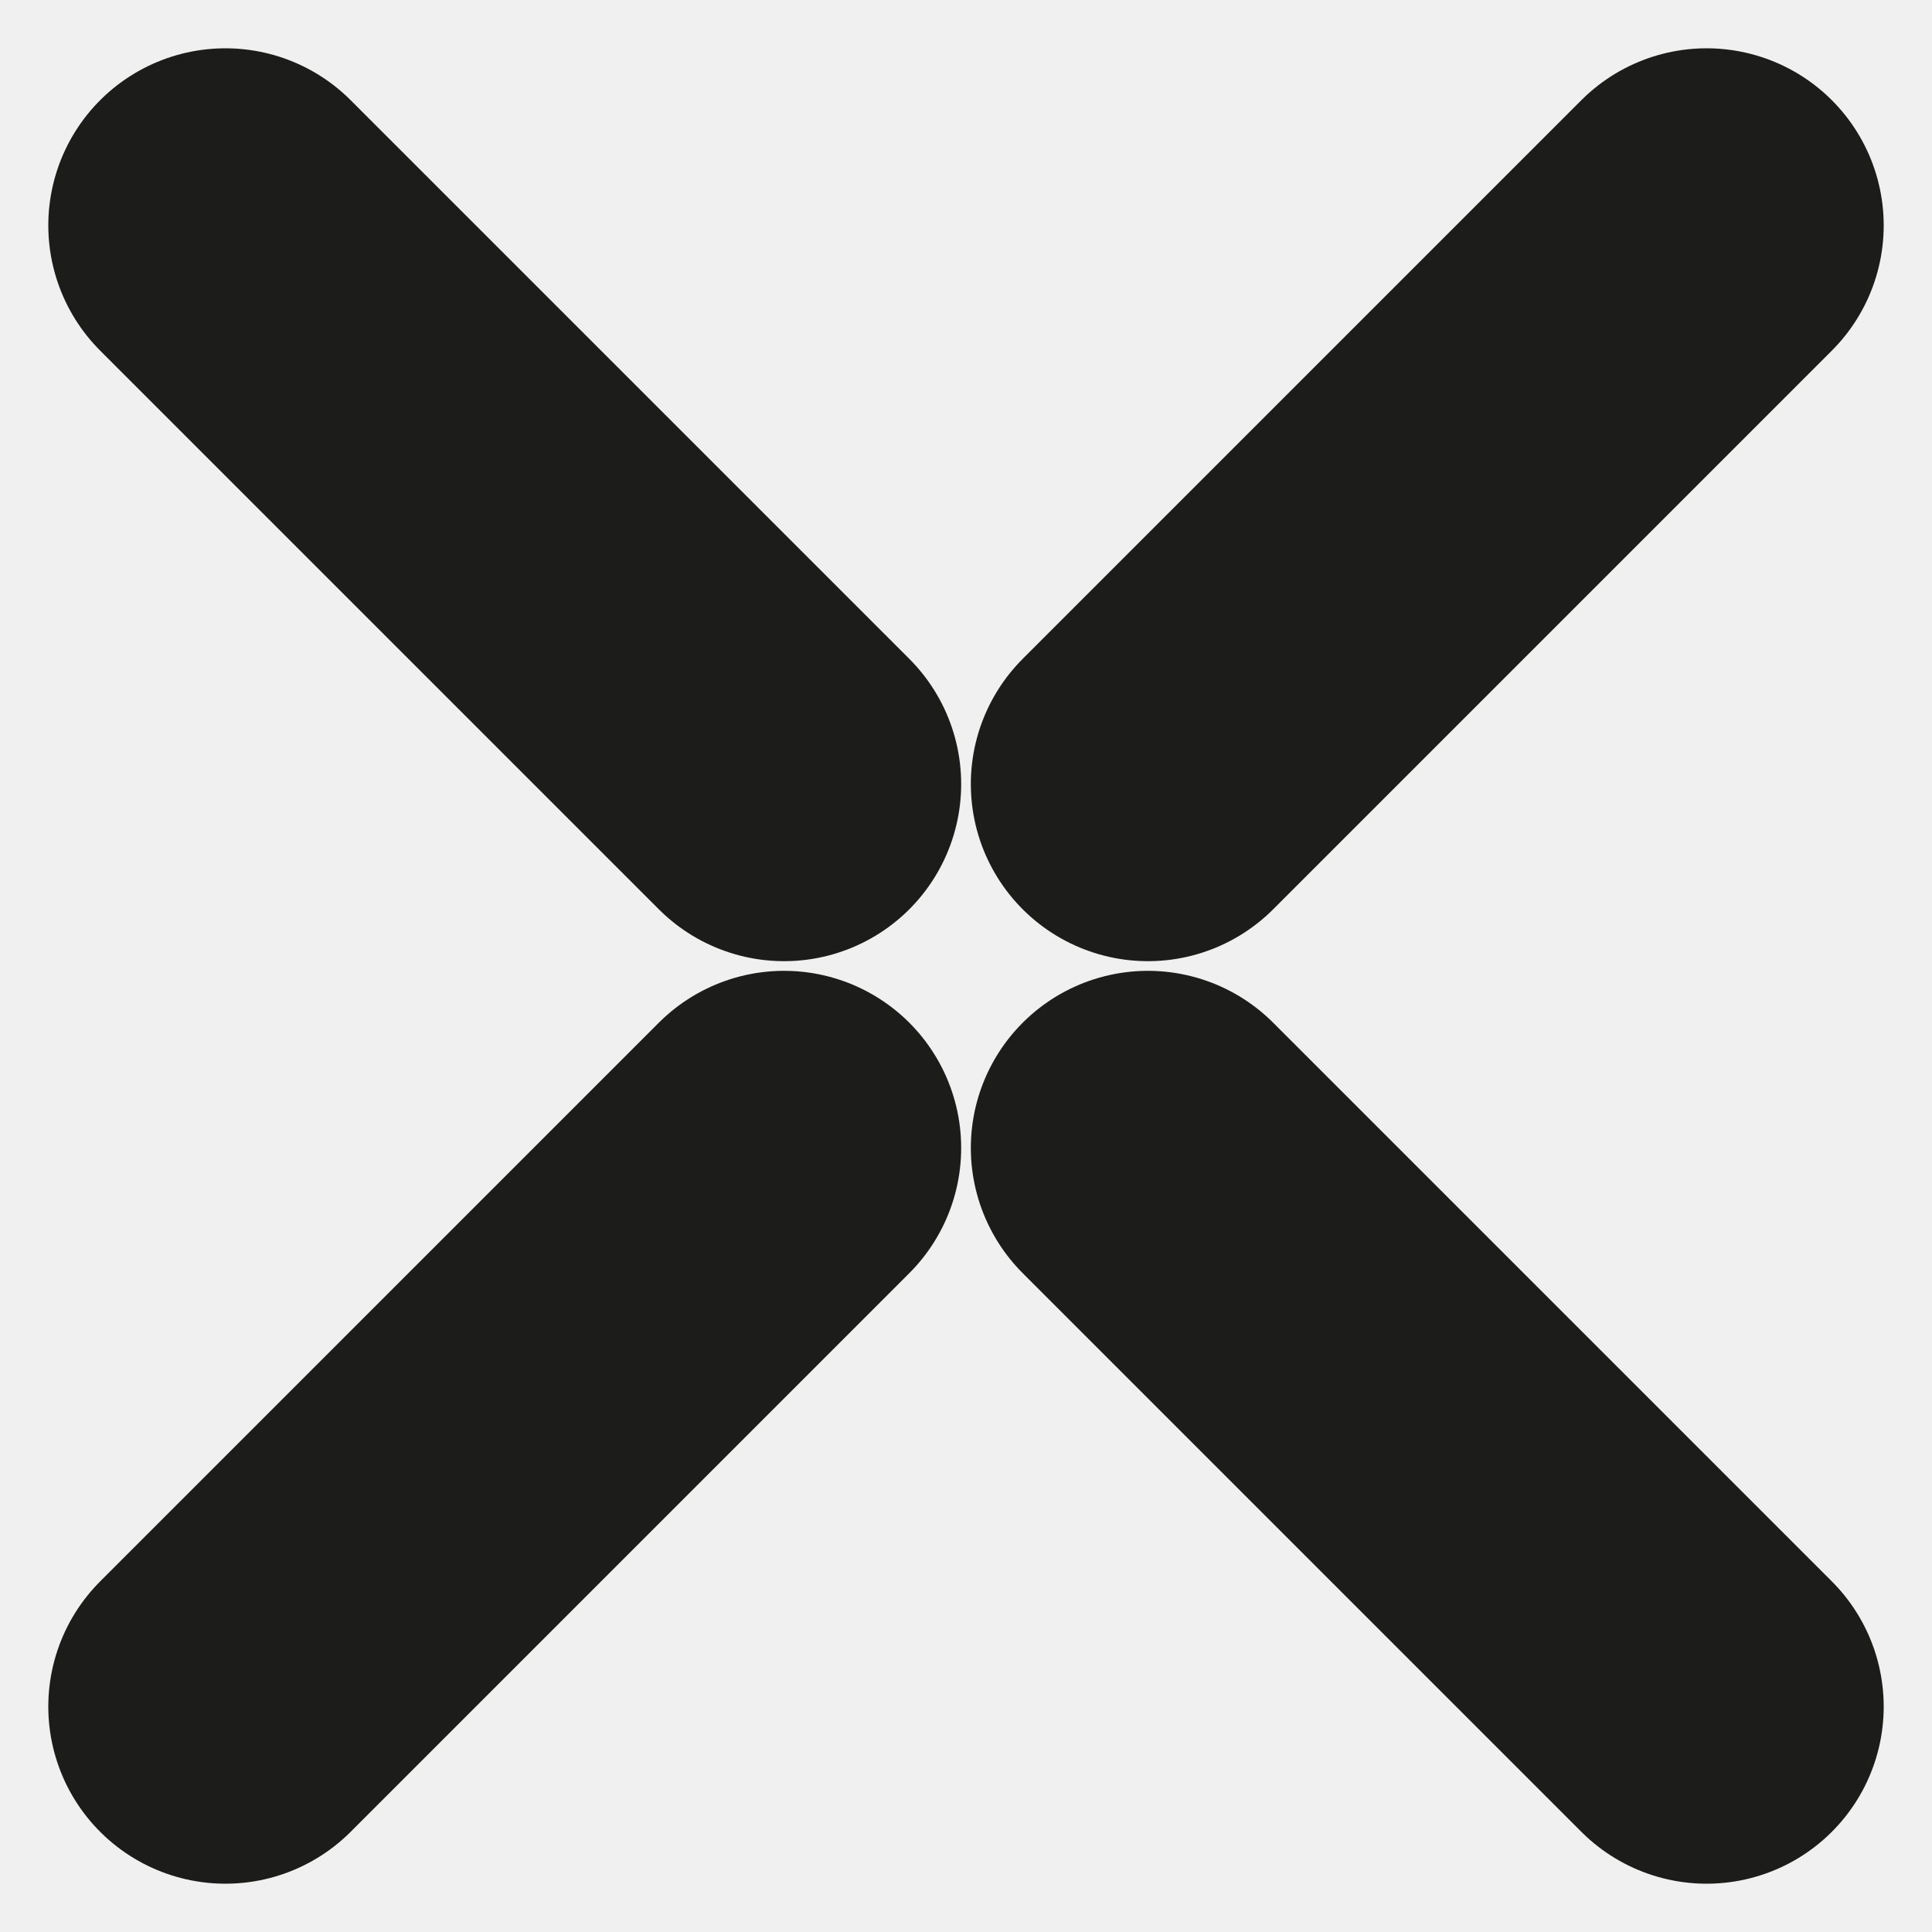
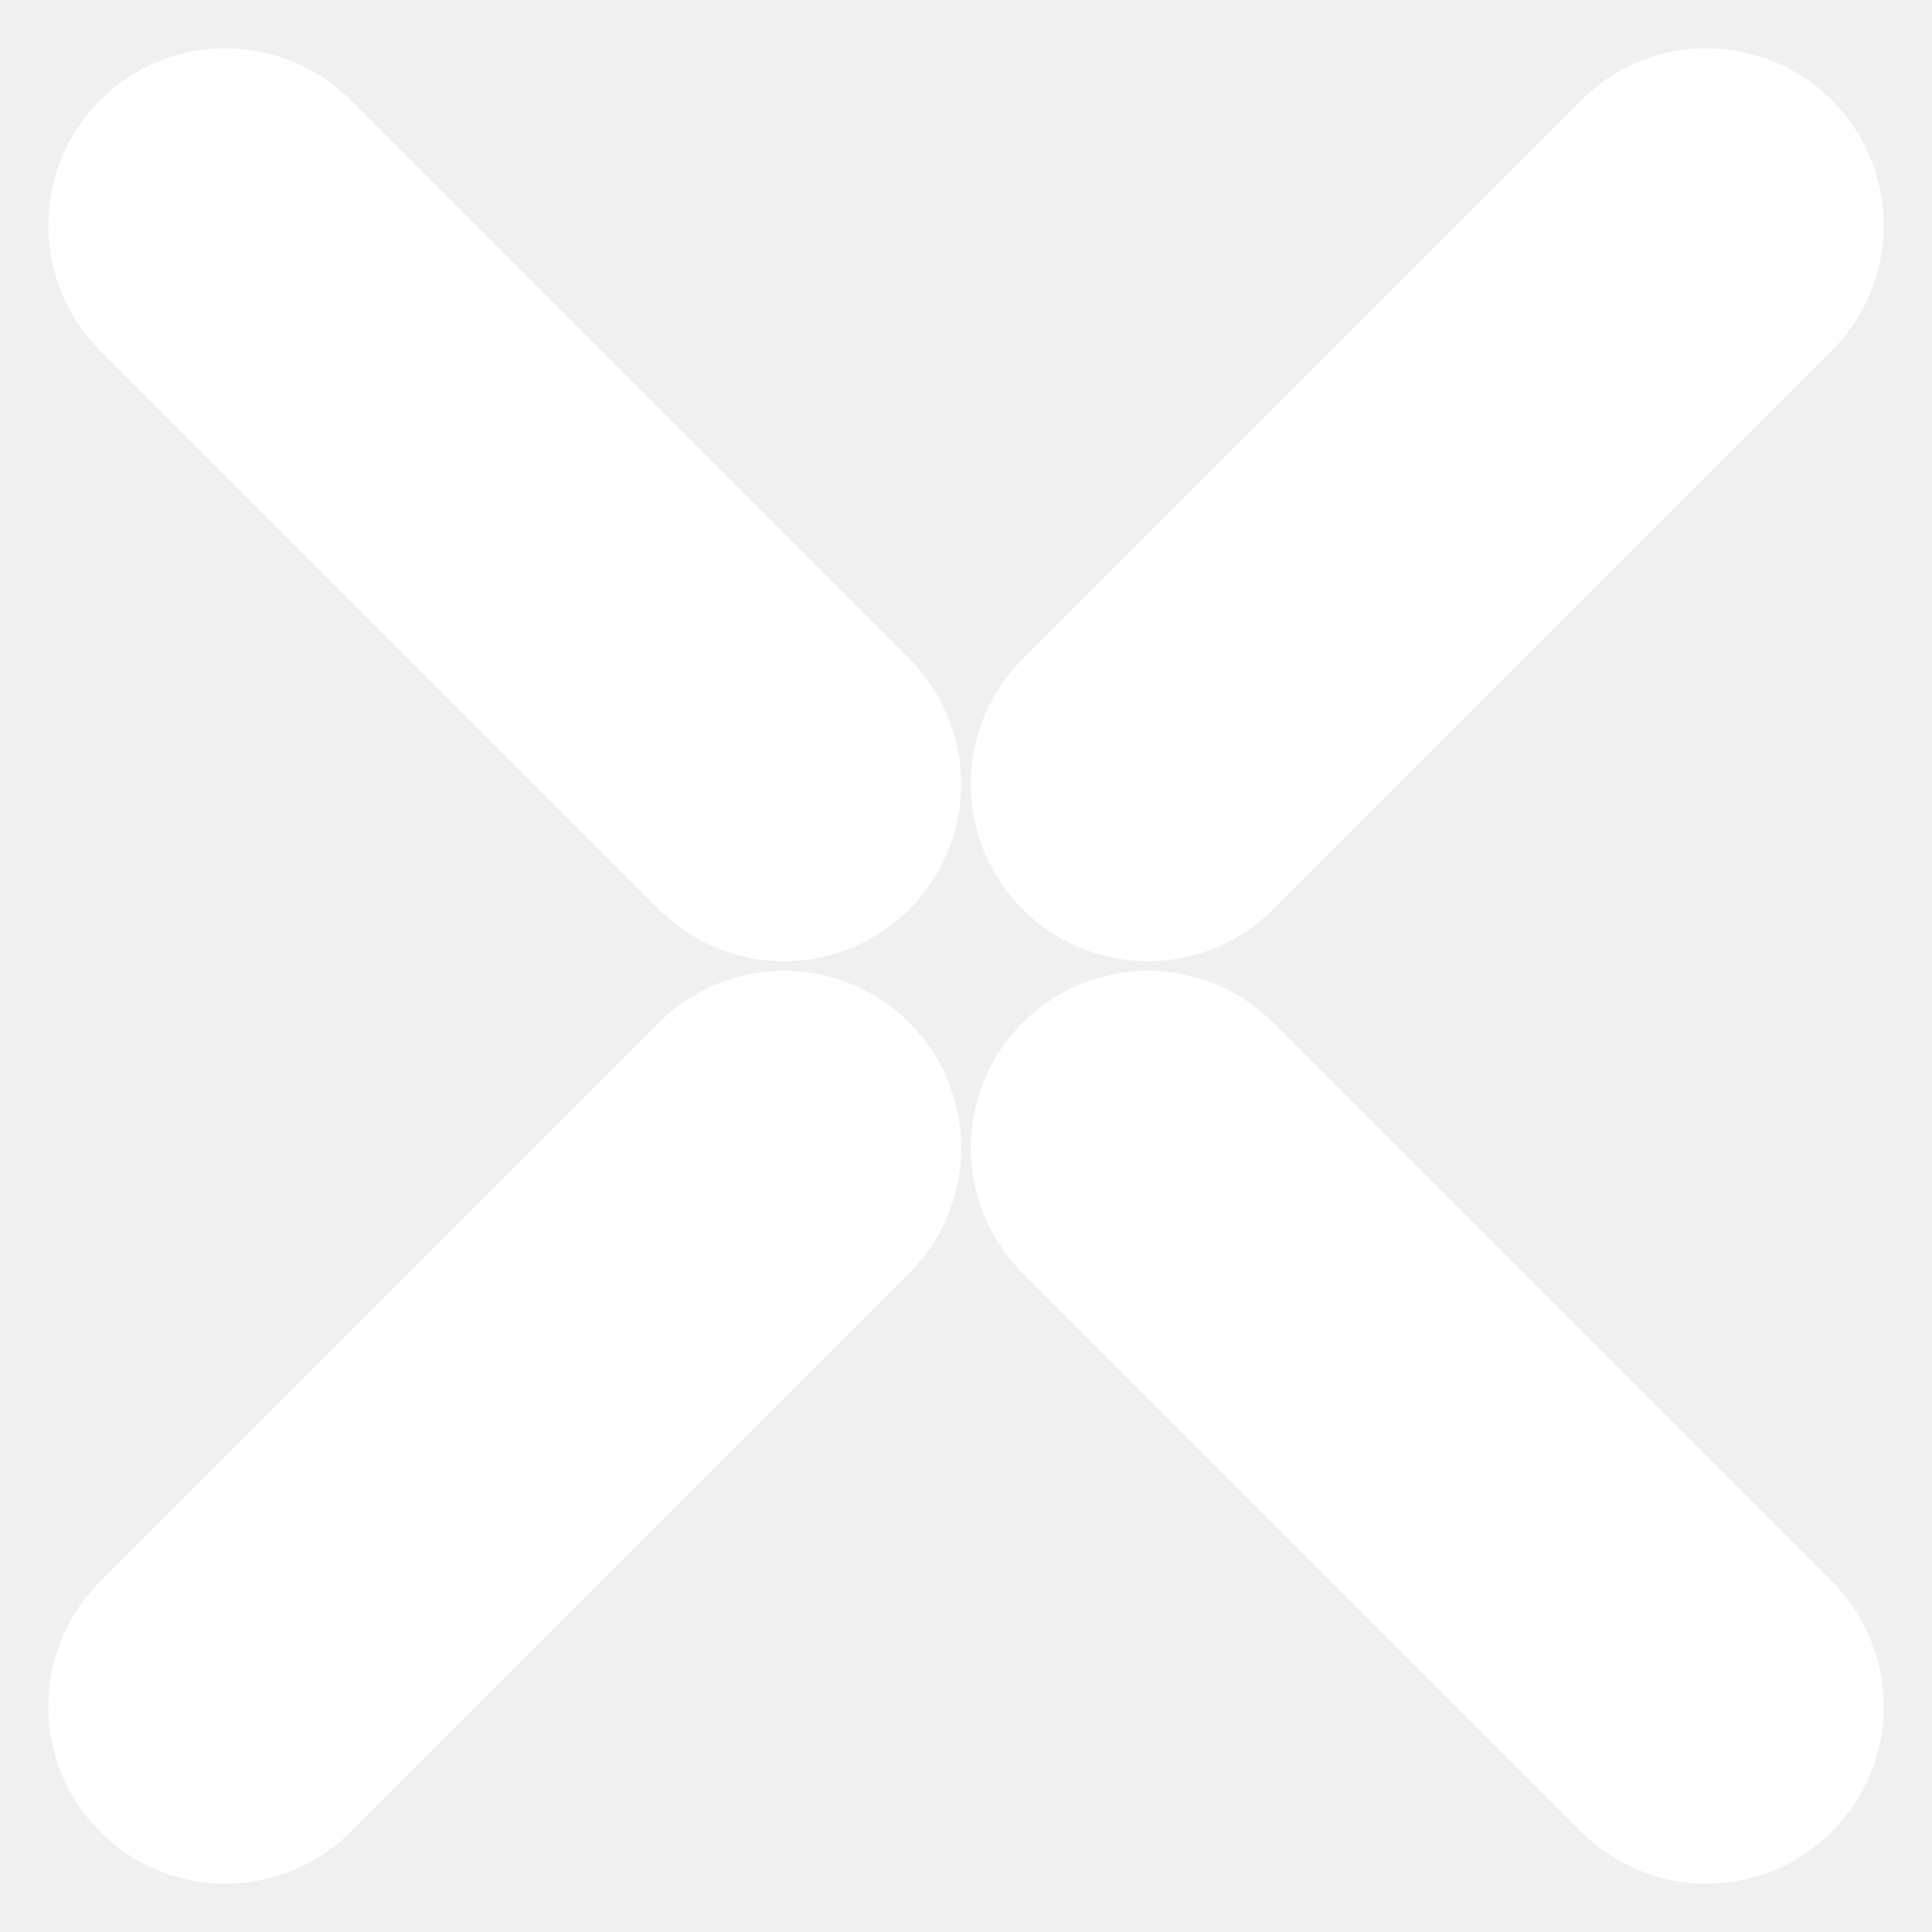
<svg xmlns="http://www.w3.org/2000/svg" viewBox="0 0 120 120" fill="none">
-   <line x1="14" y1="14" x2="48.7" y2="48.7" stroke="#1C1C1A" stroke-width="22" stroke-linecap="round" />
-   <line x1="106" y1="14" x2="71.3" y2="48.7" stroke="#1C1C1A" stroke-width="22" stroke-linecap="round" />
-   <line x1="14" y1="106" x2="48.7" y2="71.3" stroke="#1C1C1A" stroke-width="22" stroke-linecap="round" />
-   <line x1="106" y1="106" x2="71.3" y2="71.3" stroke="#1C1C1A" stroke-width="22" stroke-linecap="round" />
+   <line x1="14" y1="14" x2="48.7" y2="48.7" stroke="#FFFFFF" stroke-width="22" stroke-linecap="round" />
+   <line x1="106" y1="14" x2="71.3" y2="48.7" stroke="#FFFFFF" stroke-width="22" stroke-linecap="round" />
+   <line x1="14" y1="106" x2="48.7" y2="71.3" stroke="#FFFFFF" stroke-width="22" stroke-linecap="round" />
+   <line x1="106" y1="106" x2="71.3" y2="71.3" stroke="#FFFFFF" stroke-width="22" stroke-linecap="round" />
</svg>
